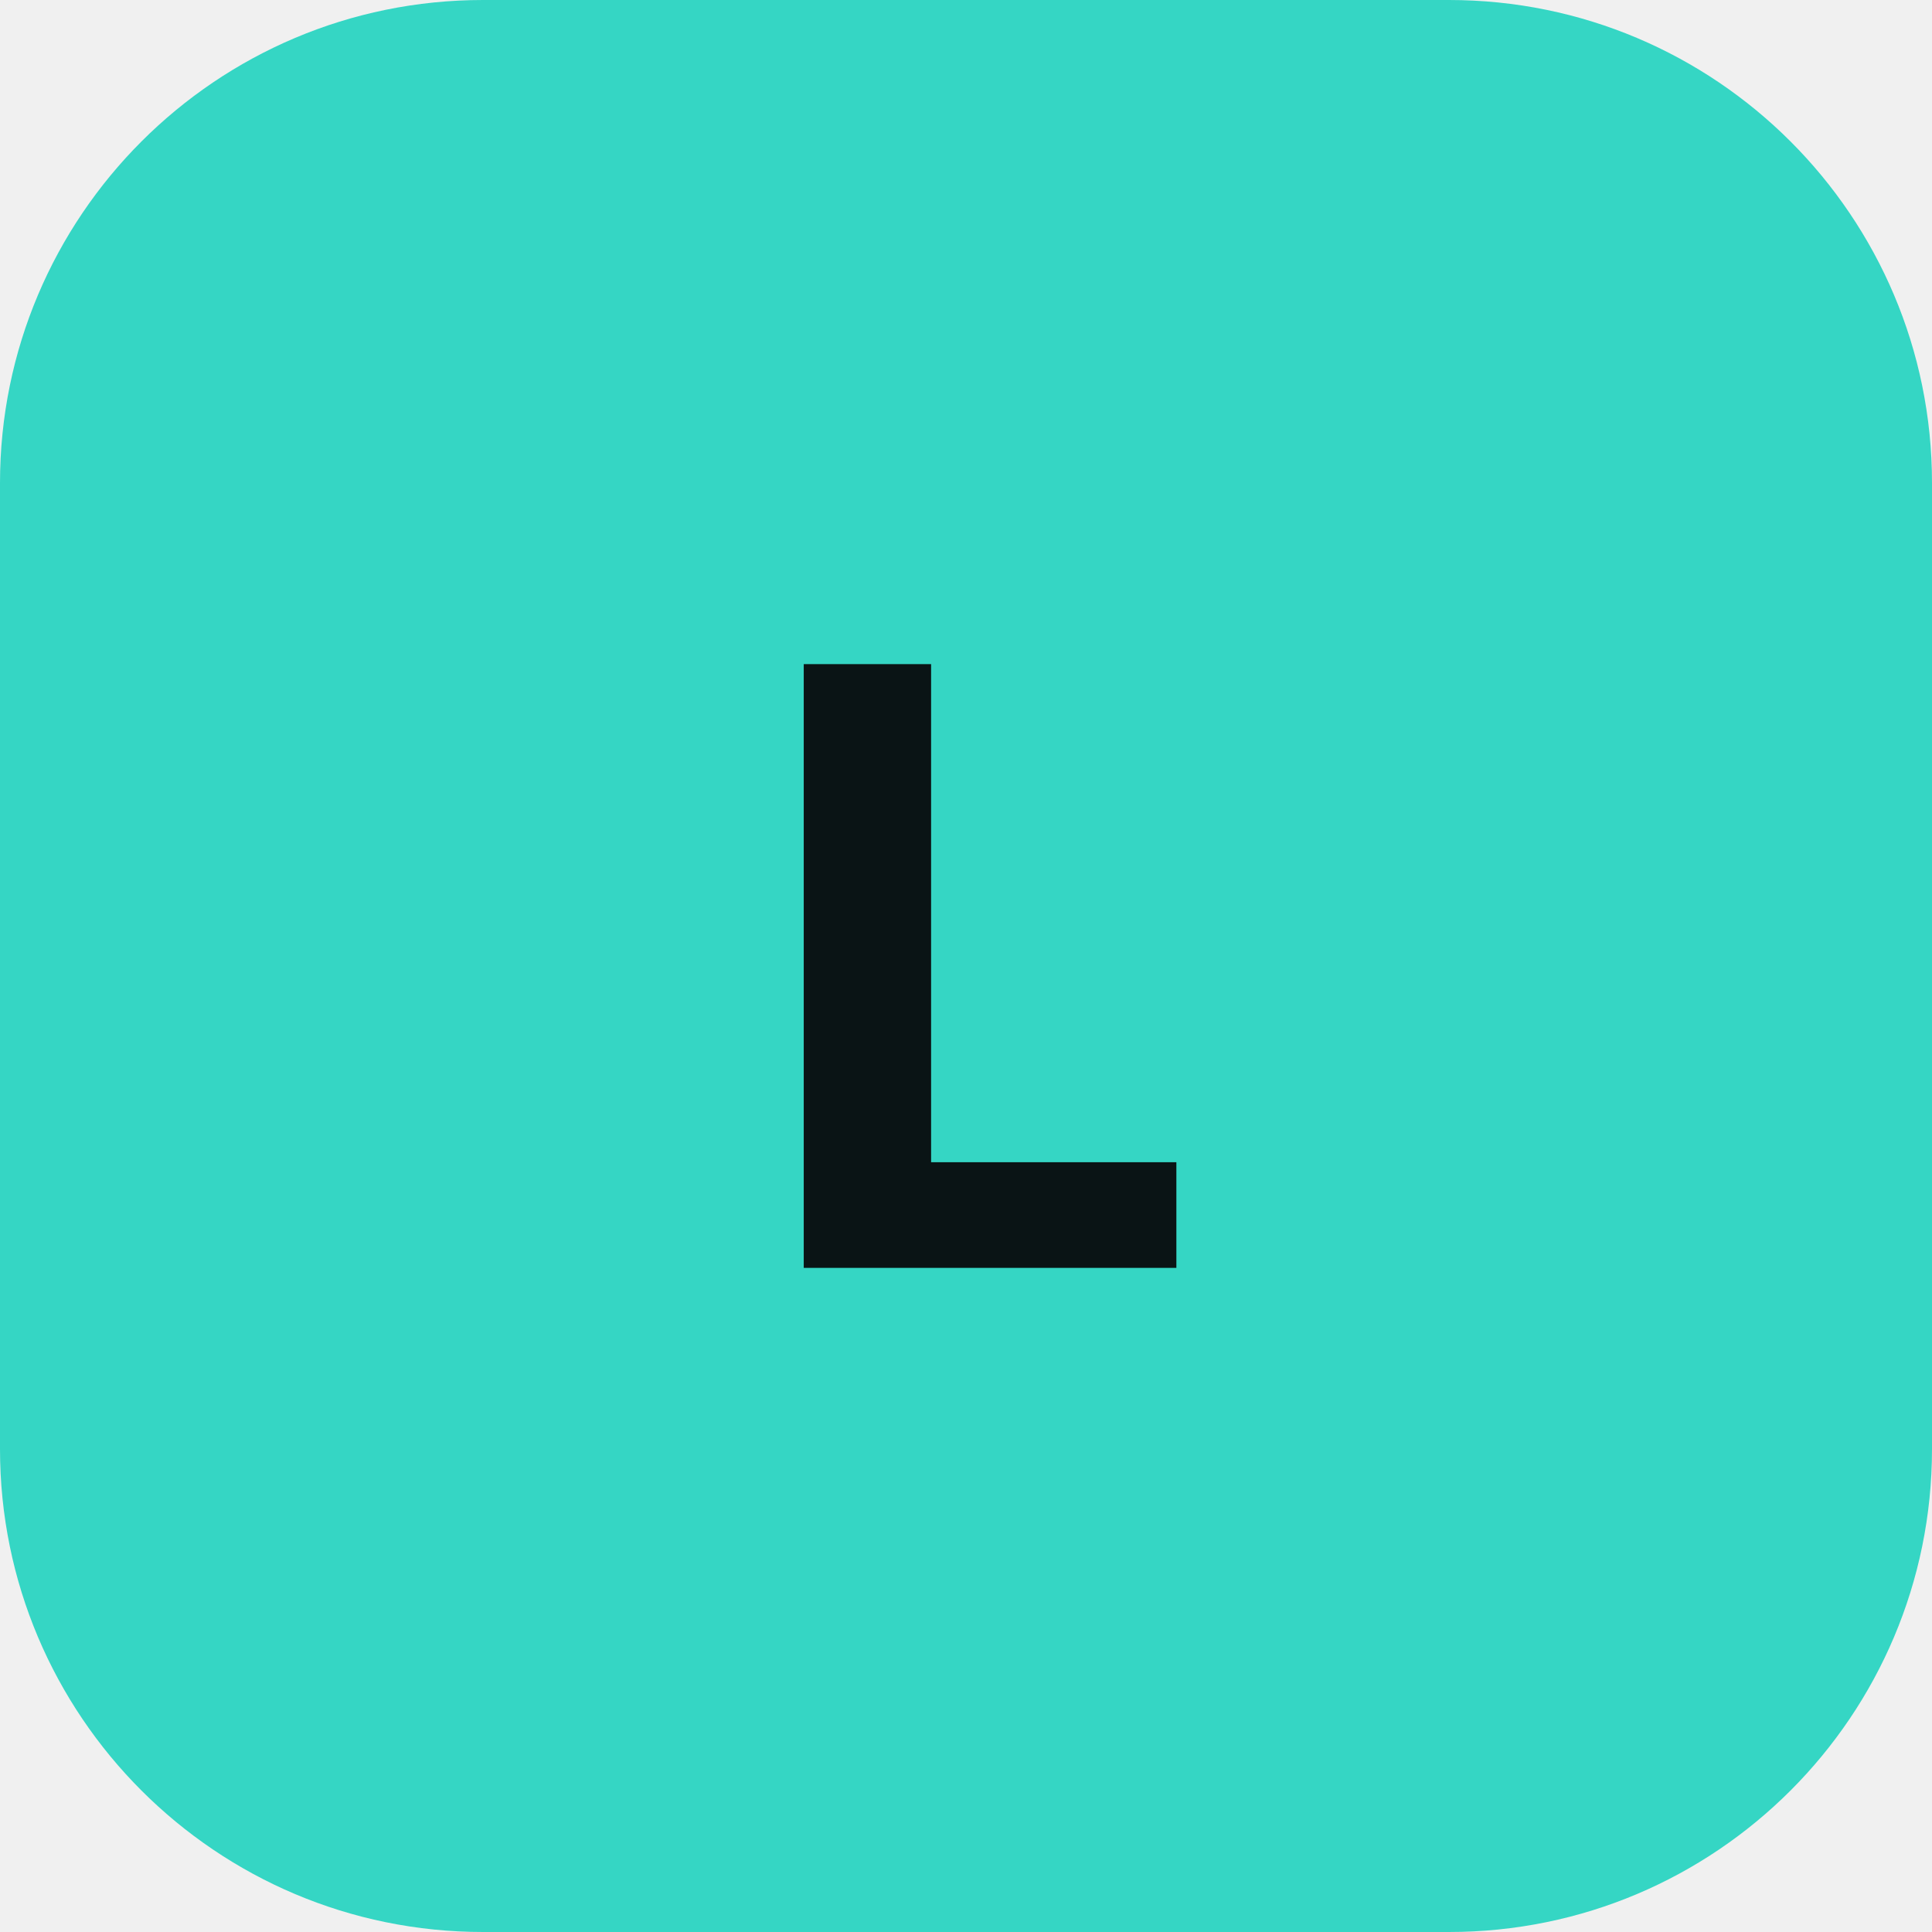
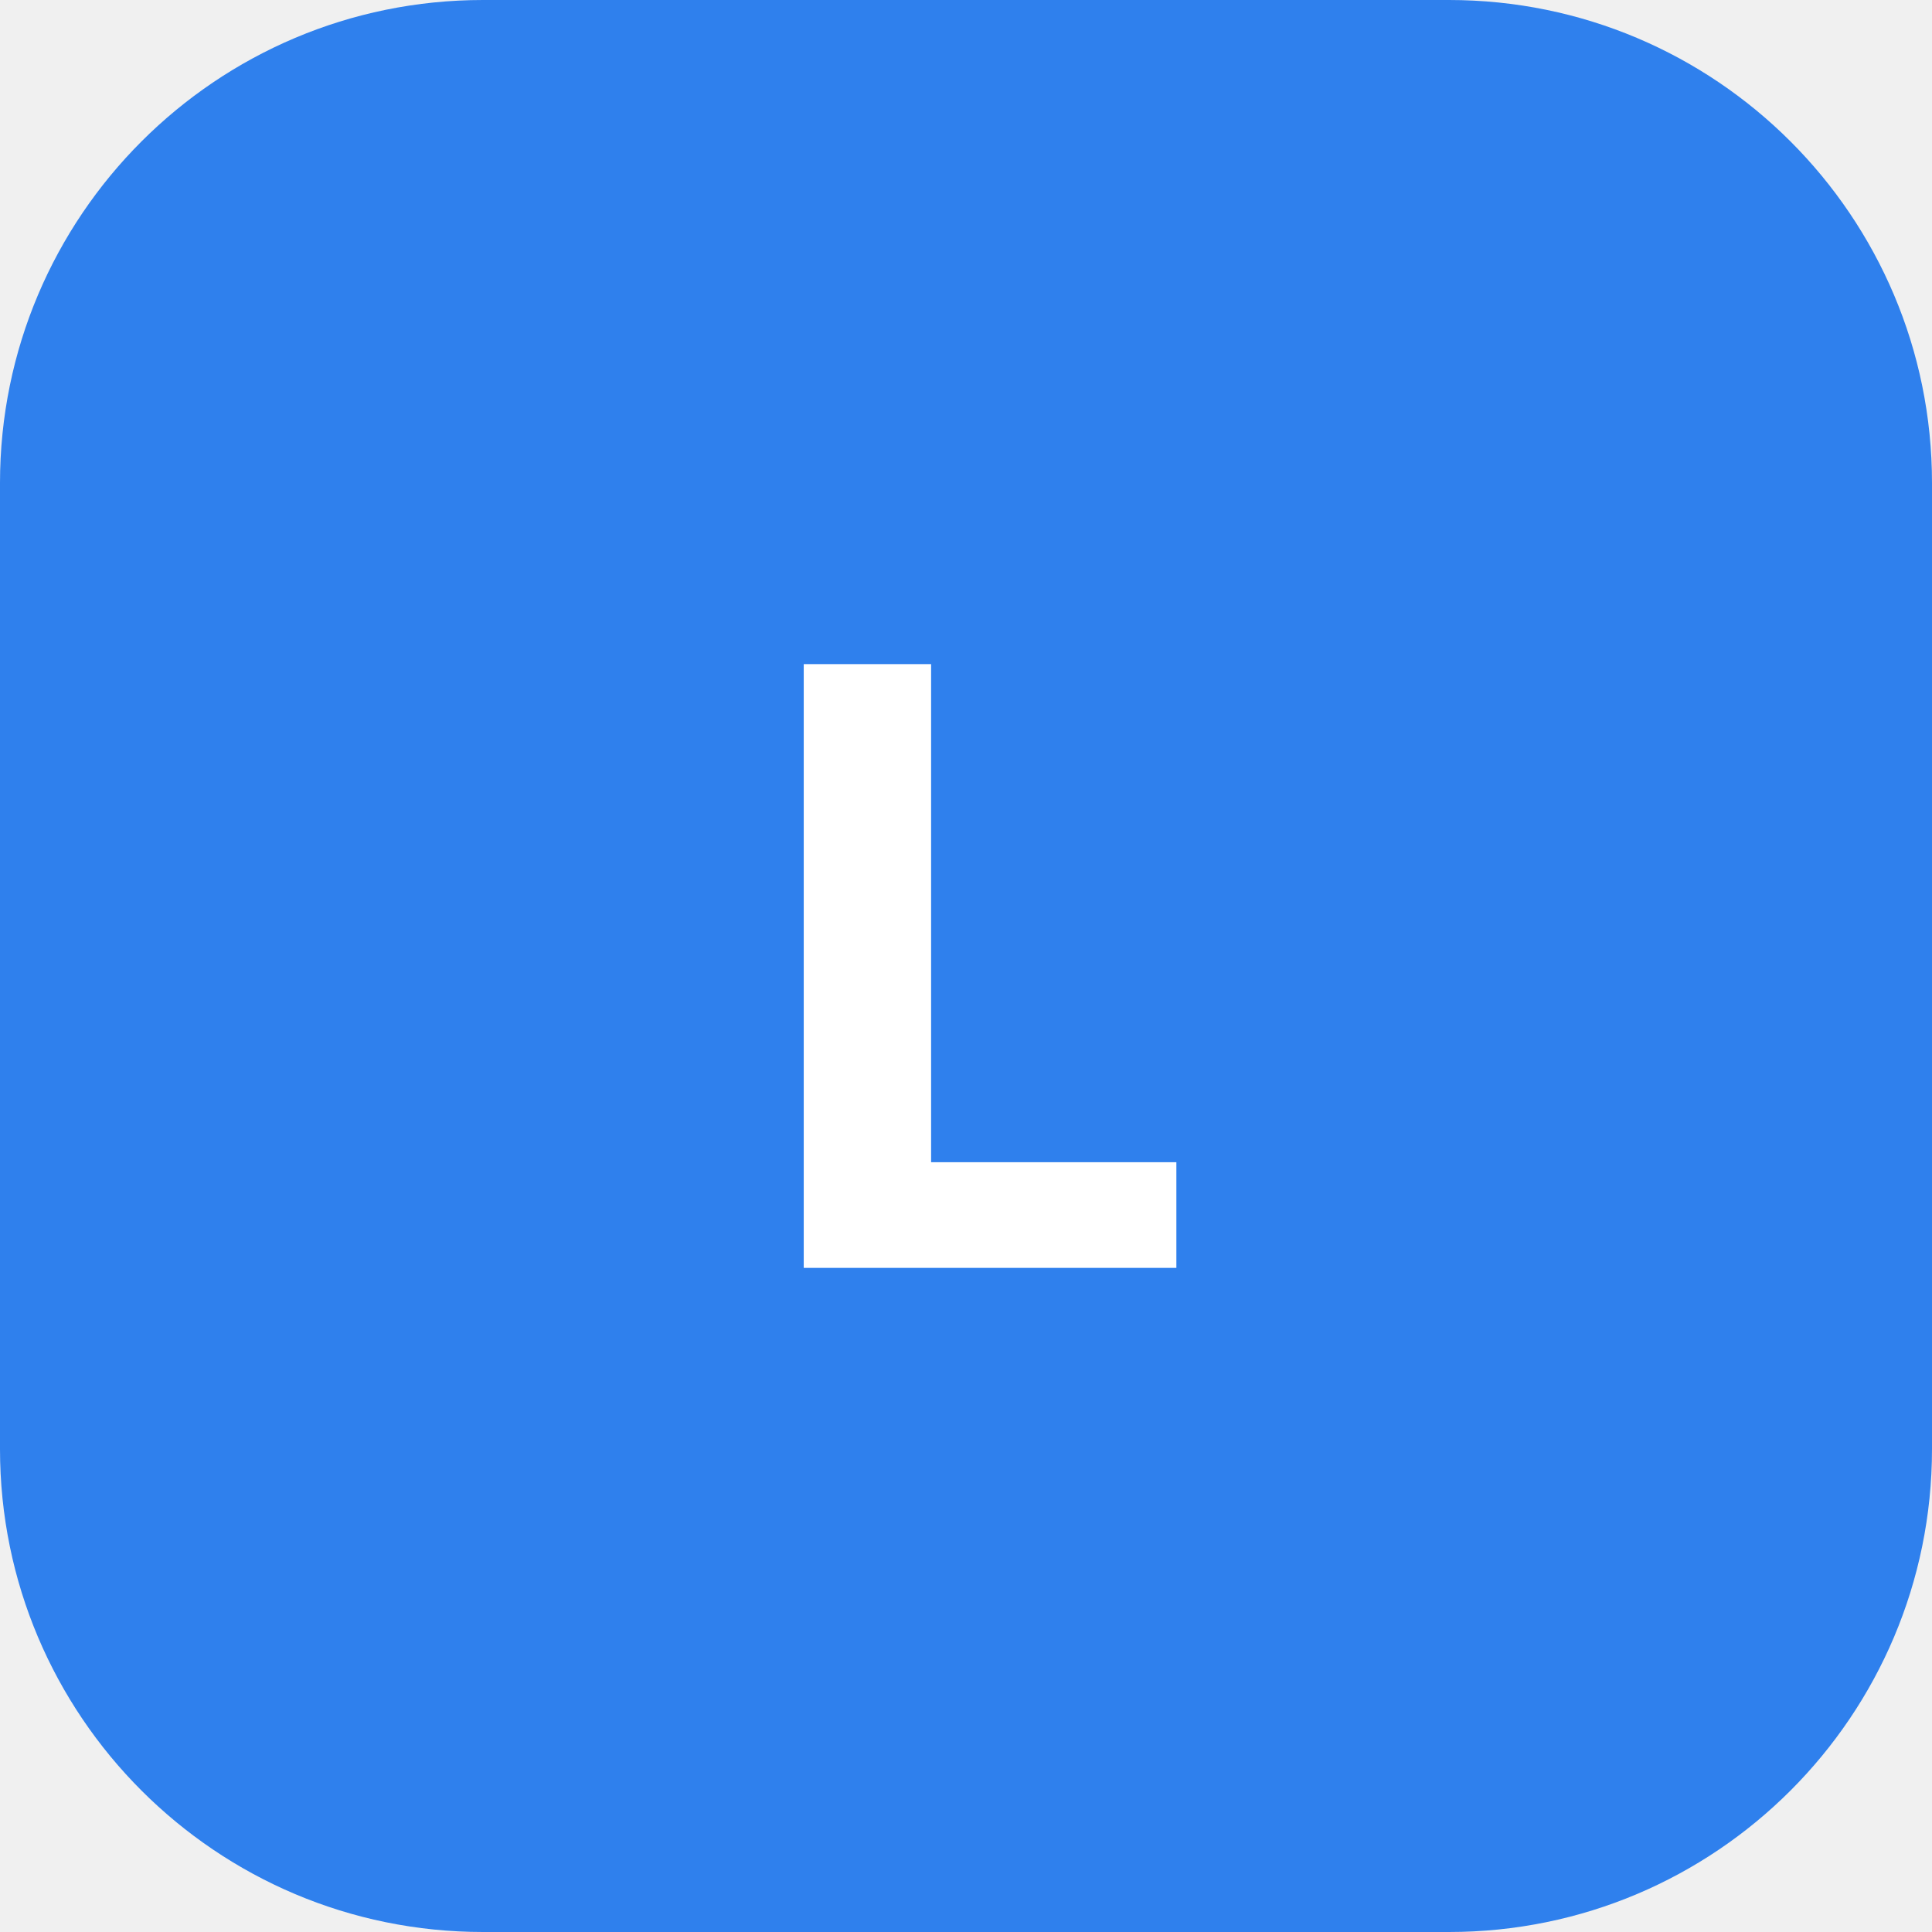
<svg xmlns="http://www.w3.org/2000/svg" width="32" height="32" viewBox="0 0 32 32">
-   <rect width="32" height="32" rx="8" fill="#35d6c4" />
-   <text x="16" y="21" text-anchor="middle" font-family="sans-serif" font-size="14" font-weight="700" fill="#0a1415">L</text>
+   <rect width="32" height="32" rx="8" fill="#2f80ed" />
+   <text x="16" y="21" text-anchor="middle" font-family="sans-serif" font-size="14" font-weight="700" fill="#ffffff">L</text>
</svg>
